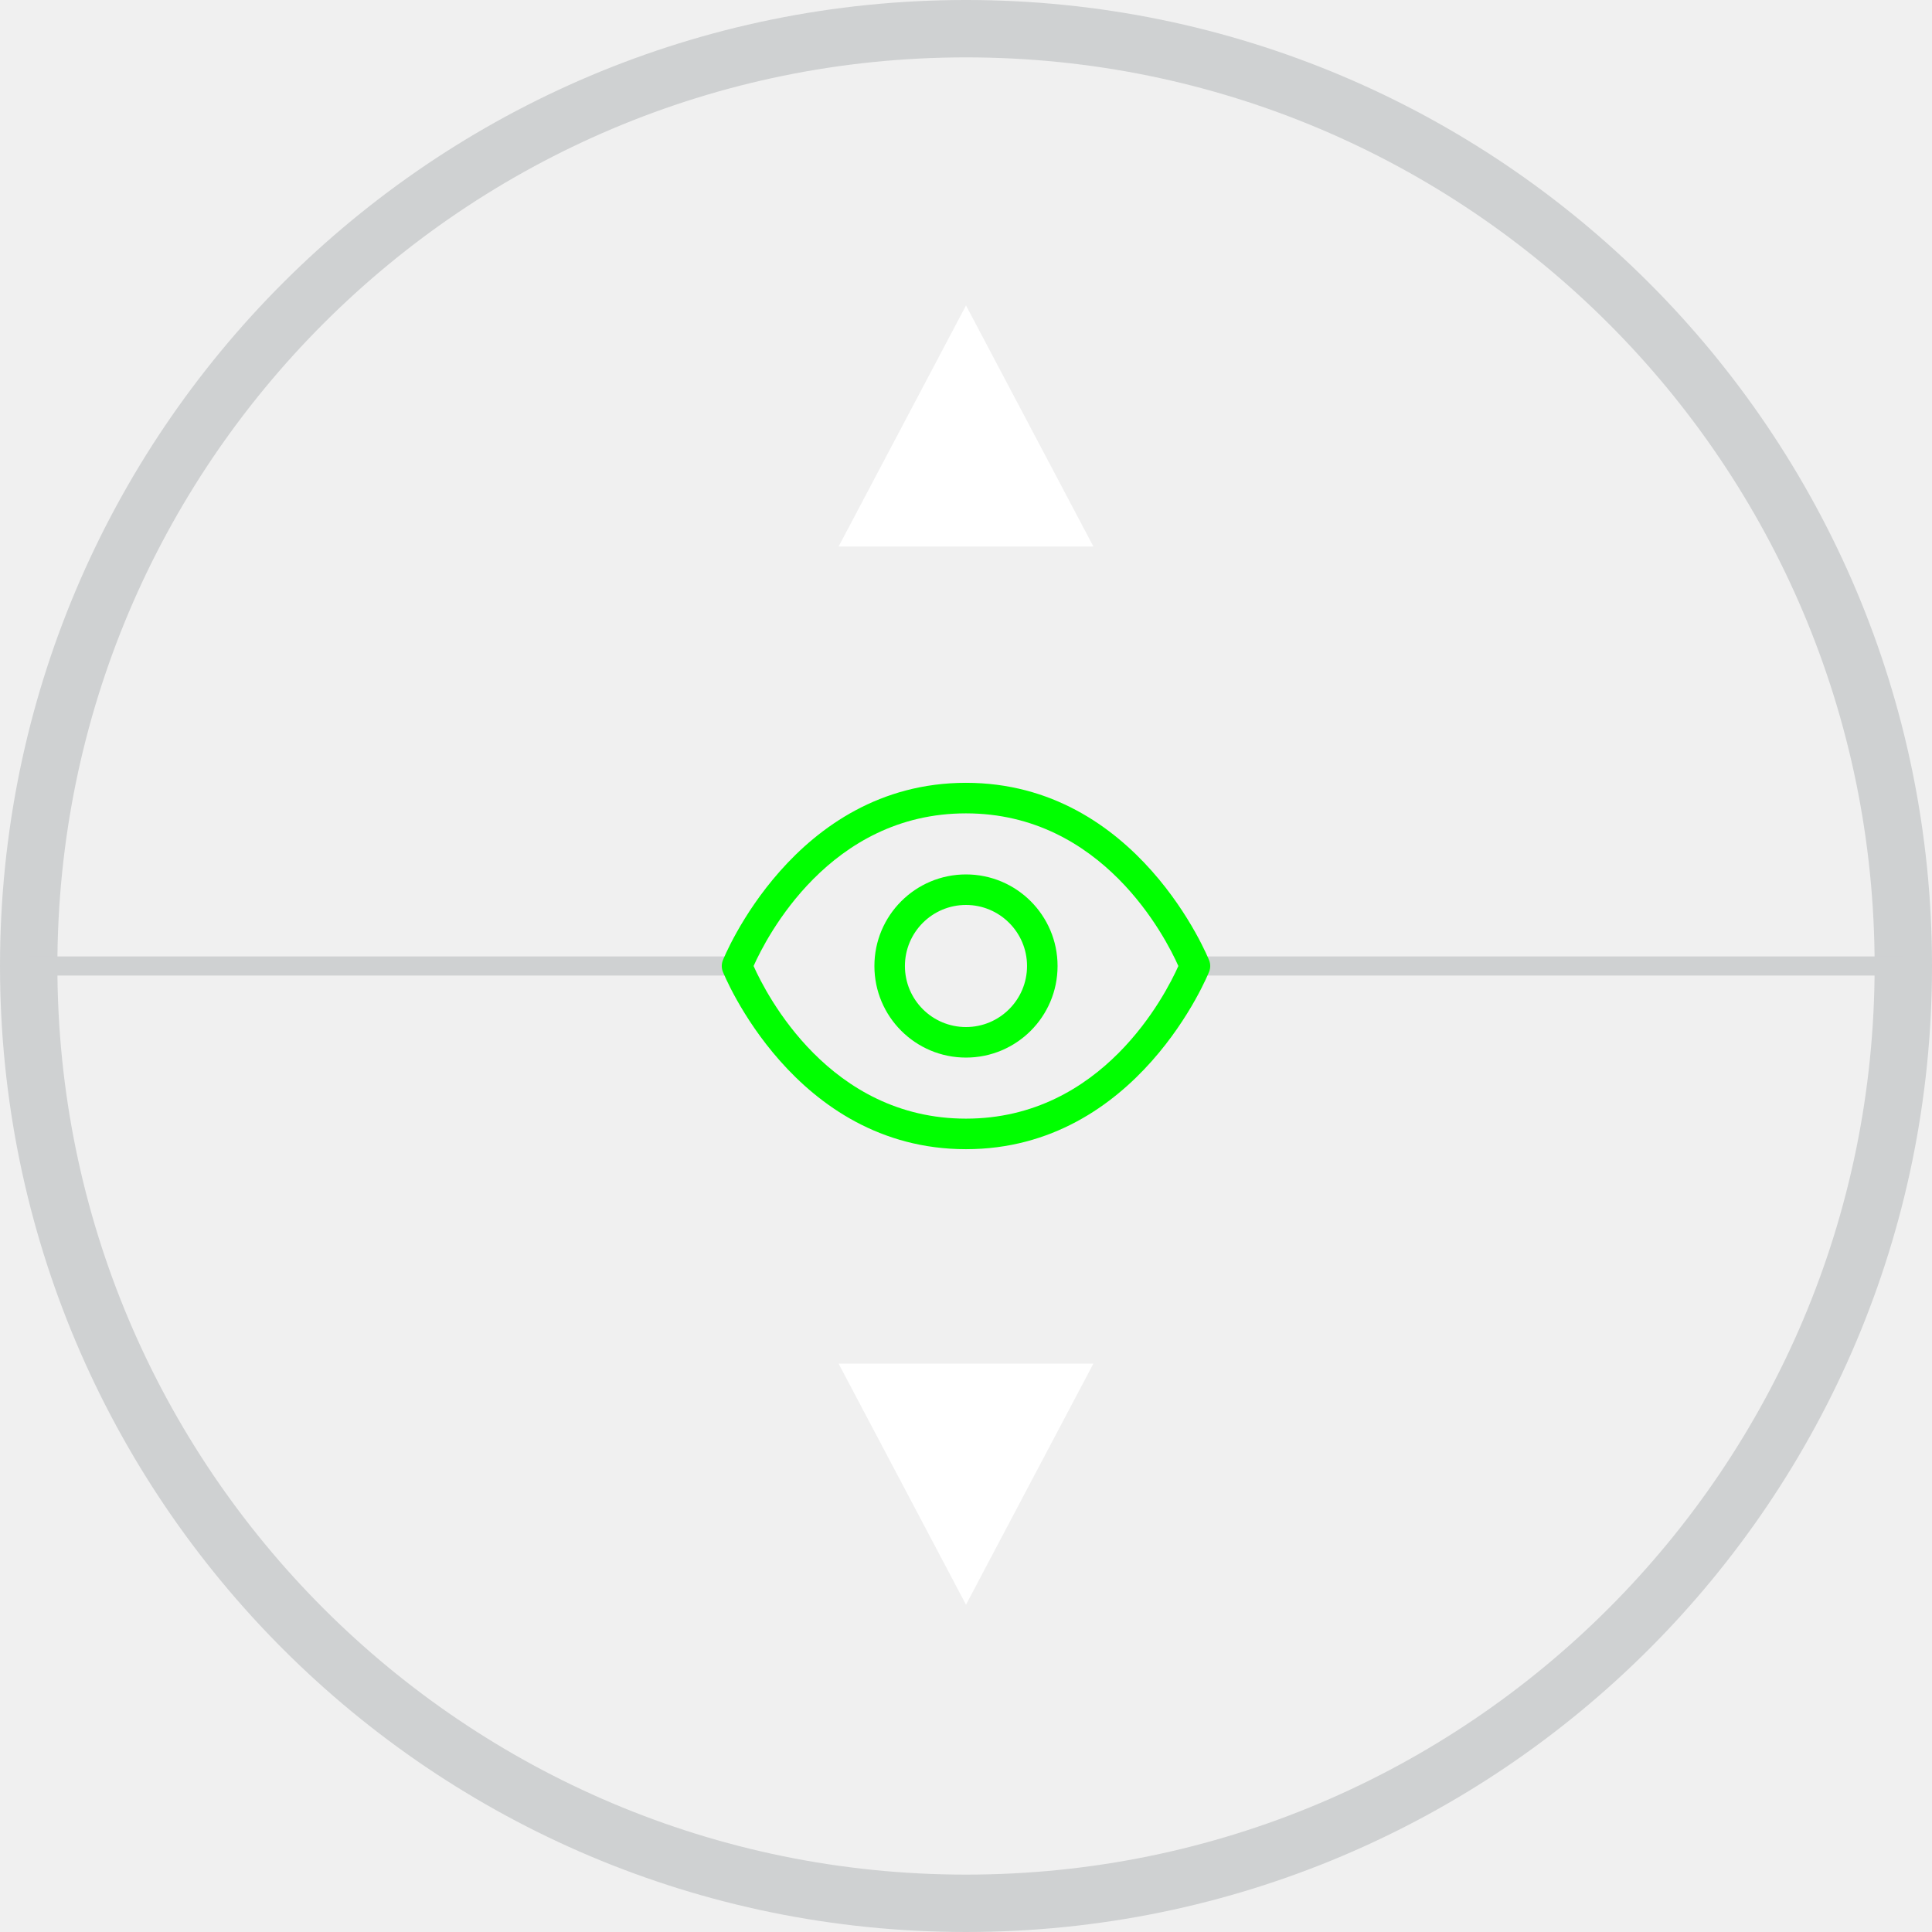
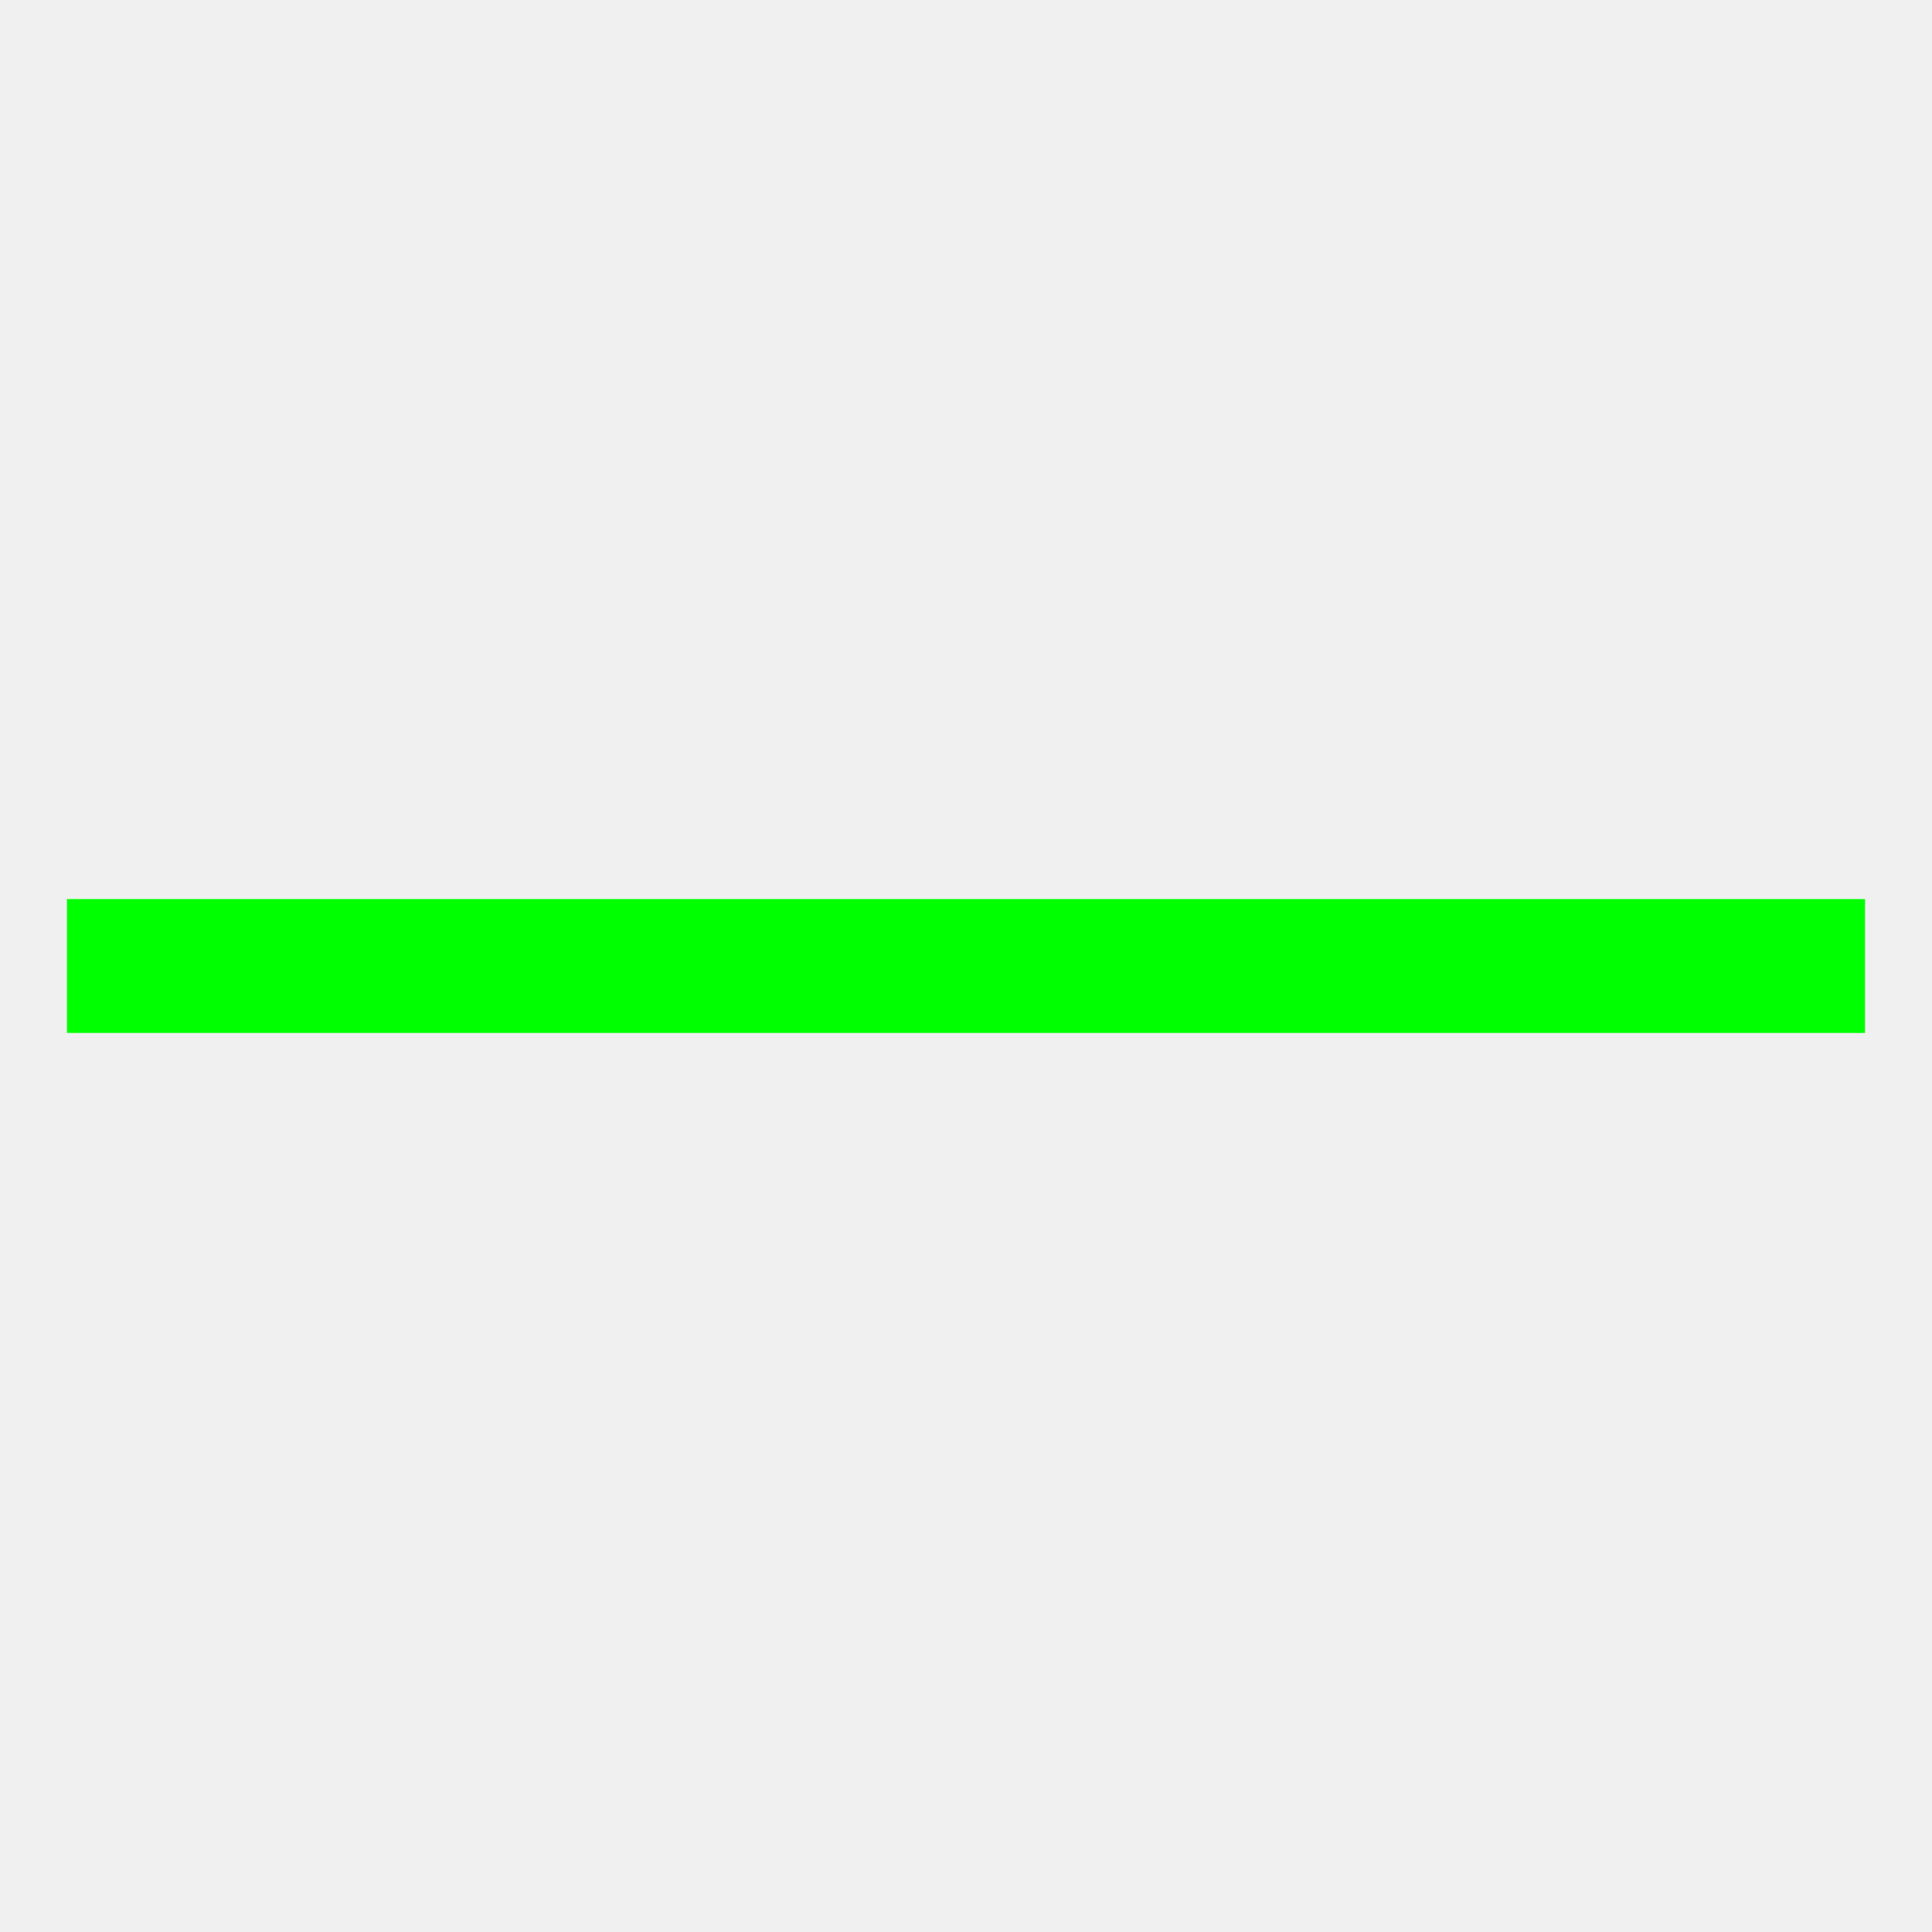
- <svg xmlns="http://www.w3.org/2000/svg" width="35.631mm" height="35.631mm" viewBox="0 0 126.25 126.25" id="svg7120" version="1.1">
-   <defs id="defs7122" />
-   <g id="layer1" transform="translate(-268.3745,-420.4633)">
-     <path id="path1786" style="fill:none;stroke:#cfd1d2;stroke-width:3.75;stroke-linecap:butt;stroke-linejoin:miter;stroke-miterlimit:10;stroke-dasharray:none;stroke-opacity:1" d="m 331.5,422.338 c 33.828,0 61.25,27.421 61.25,61.25 0,33.829 -27.422,61.25 -61.25,61.25 -33.828,0 -61.25,-27.421 -61.25,-61.25 0,-33.829 27.422,-61.25 61.25,-61.25 z" />
-     <path id="path1790" style="fill:#ffffff;fill-opacity:1;fill-rule:nonzero;stroke:none" d="m 323.174,509.573 16.65,0 -8.325,15.752 -8.325,-15.752 z" />
-     <path id="path1794" style="fill:#ffffff;fill-opacity:1;fill-rule:nonzero;stroke:none" d="m 339.825,456.176 -16.65,0 8.325,-15.751 8.325,15.751 z" />
-     <path id="path1798" style="fill:none;stroke:#cfd1d2;stroke-width:1.25;stroke-linecap:butt;stroke-linejoin:miter;stroke-miterlimit:10;stroke-dasharray:none;stroke-opacity:1" d="m 270.25,483.588 46.736,0" />
-     <path id="path1802" style="fill:none;stroke:#cfd1d2;stroke-width:1.25;stroke-linecap:butt;stroke-linejoin:miter;stroke-miterlimit:10;stroke-dasharray:none;stroke-opacity:1" d="m 346.493,483.588 46.256,0" />
-     <path id="path1806" style="fill:#00ff00;fill-opacity:1;fill-rule:nonzero;stroke:none" d="m 331.498,493.563 c -8.92,0 -13.049,-8.114 -13.879,-9.974 0.83,-1.861 4.959,-9.975 13.879,-9.975 8.92,0 13.049,8.114 13.879,9.975 -0.83,1.86 -4.959,9.974 -13.879,9.974 m 15.893,-10.336 c -0.045,-0.116 -4.654,-11.609 -15.893,-11.609 -11.239,0 -15.846,11.492 -15.891,11.609 -0.089,0.233 -0.089,0.491 0,0.725 0.045,0.115 4.652,11.607 15.891,11.607 11.239,0 15.848,-11.492 15.893,-11.607 0.09,-0.234 0.09,-0.492 0,-0.725" />
-     <path id="path1810" style="fill:#00ff00;fill-opacity:1;fill-rule:nonzero;stroke:none" d="m 331.498,487.578 c -2.203,0 -3.99,-1.786 -3.99,-3.989 0,-2.203 1.788,-3.99 3.99,-3.99 2.203,0 3.99,1.788 3.99,3.99 0,2.203 -1.788,3.989 -3.99,3.989 m 0,-9.974 c -3.305,0 -5.984,2.68 -5.984,5.985 0,3.305 2.679,5.984 5.984,5.984 3.306,0 5.985,-2.679 5.985,-5.984 0,-3.305 -2.679,-5.985 -5.985,-5.985" />
+ <svg xmlns="http://www.w3.org/2000/svg" width="35.631mm" height="35.631mm" viewBox="0 0 126.25 126.25" id="svg3801" version="1.1">
+   <defs id="defs3803">
+     <clipPath clipPathUnits="userSpaceOnUse" id="clipPath542">
+       <path d="m 1006.973,201.488 c 0,-27.063 21.938,-49 49,-49 l 0,0 c 27.063,0 49,21.937 49,49 l 0,0 c 0,27.062 -21.937,48.999 -49,48.999 l 0,0 c -27.062,0 -49,-21.937 -49,-48.999" id="path544" />
+     </clipPath>
+     <clipPath clipPathUnits="userSpaceOnUse" id="clipPath578">
+       <path d="m 1129.618,201.488 c 0,-27.063 21.937,-49 48.999,-49 l 0,0 c 27.063,0 49.001,21.937 49.001,49 l 0,0 c 0,27.062 -21.938,48.999 -49.001,48.999 l 0,0 c -27.062,0 -48.999,-21.937 -48.999,-48.999" id="path580" />
+     </clipPath>
+   </defs>
+   <g id="layer1" transform="translate(397.4107,-580.6658)">
+     <g id="g594" transform="matrix(1.25,0,0,-1.25,-393.0332,643.7908)">
+       <path d="M 0,0 93.996,0" style="fill:none;stroke:#00ff00;stroke-width:7;stroke-linecap:butt;stroke-linejoin:miter;stroke-miterlimit:10;stroke-dasharray:none;stroke-opacity:1" id="path596" />
+     </g>
  </g>
</svg>
